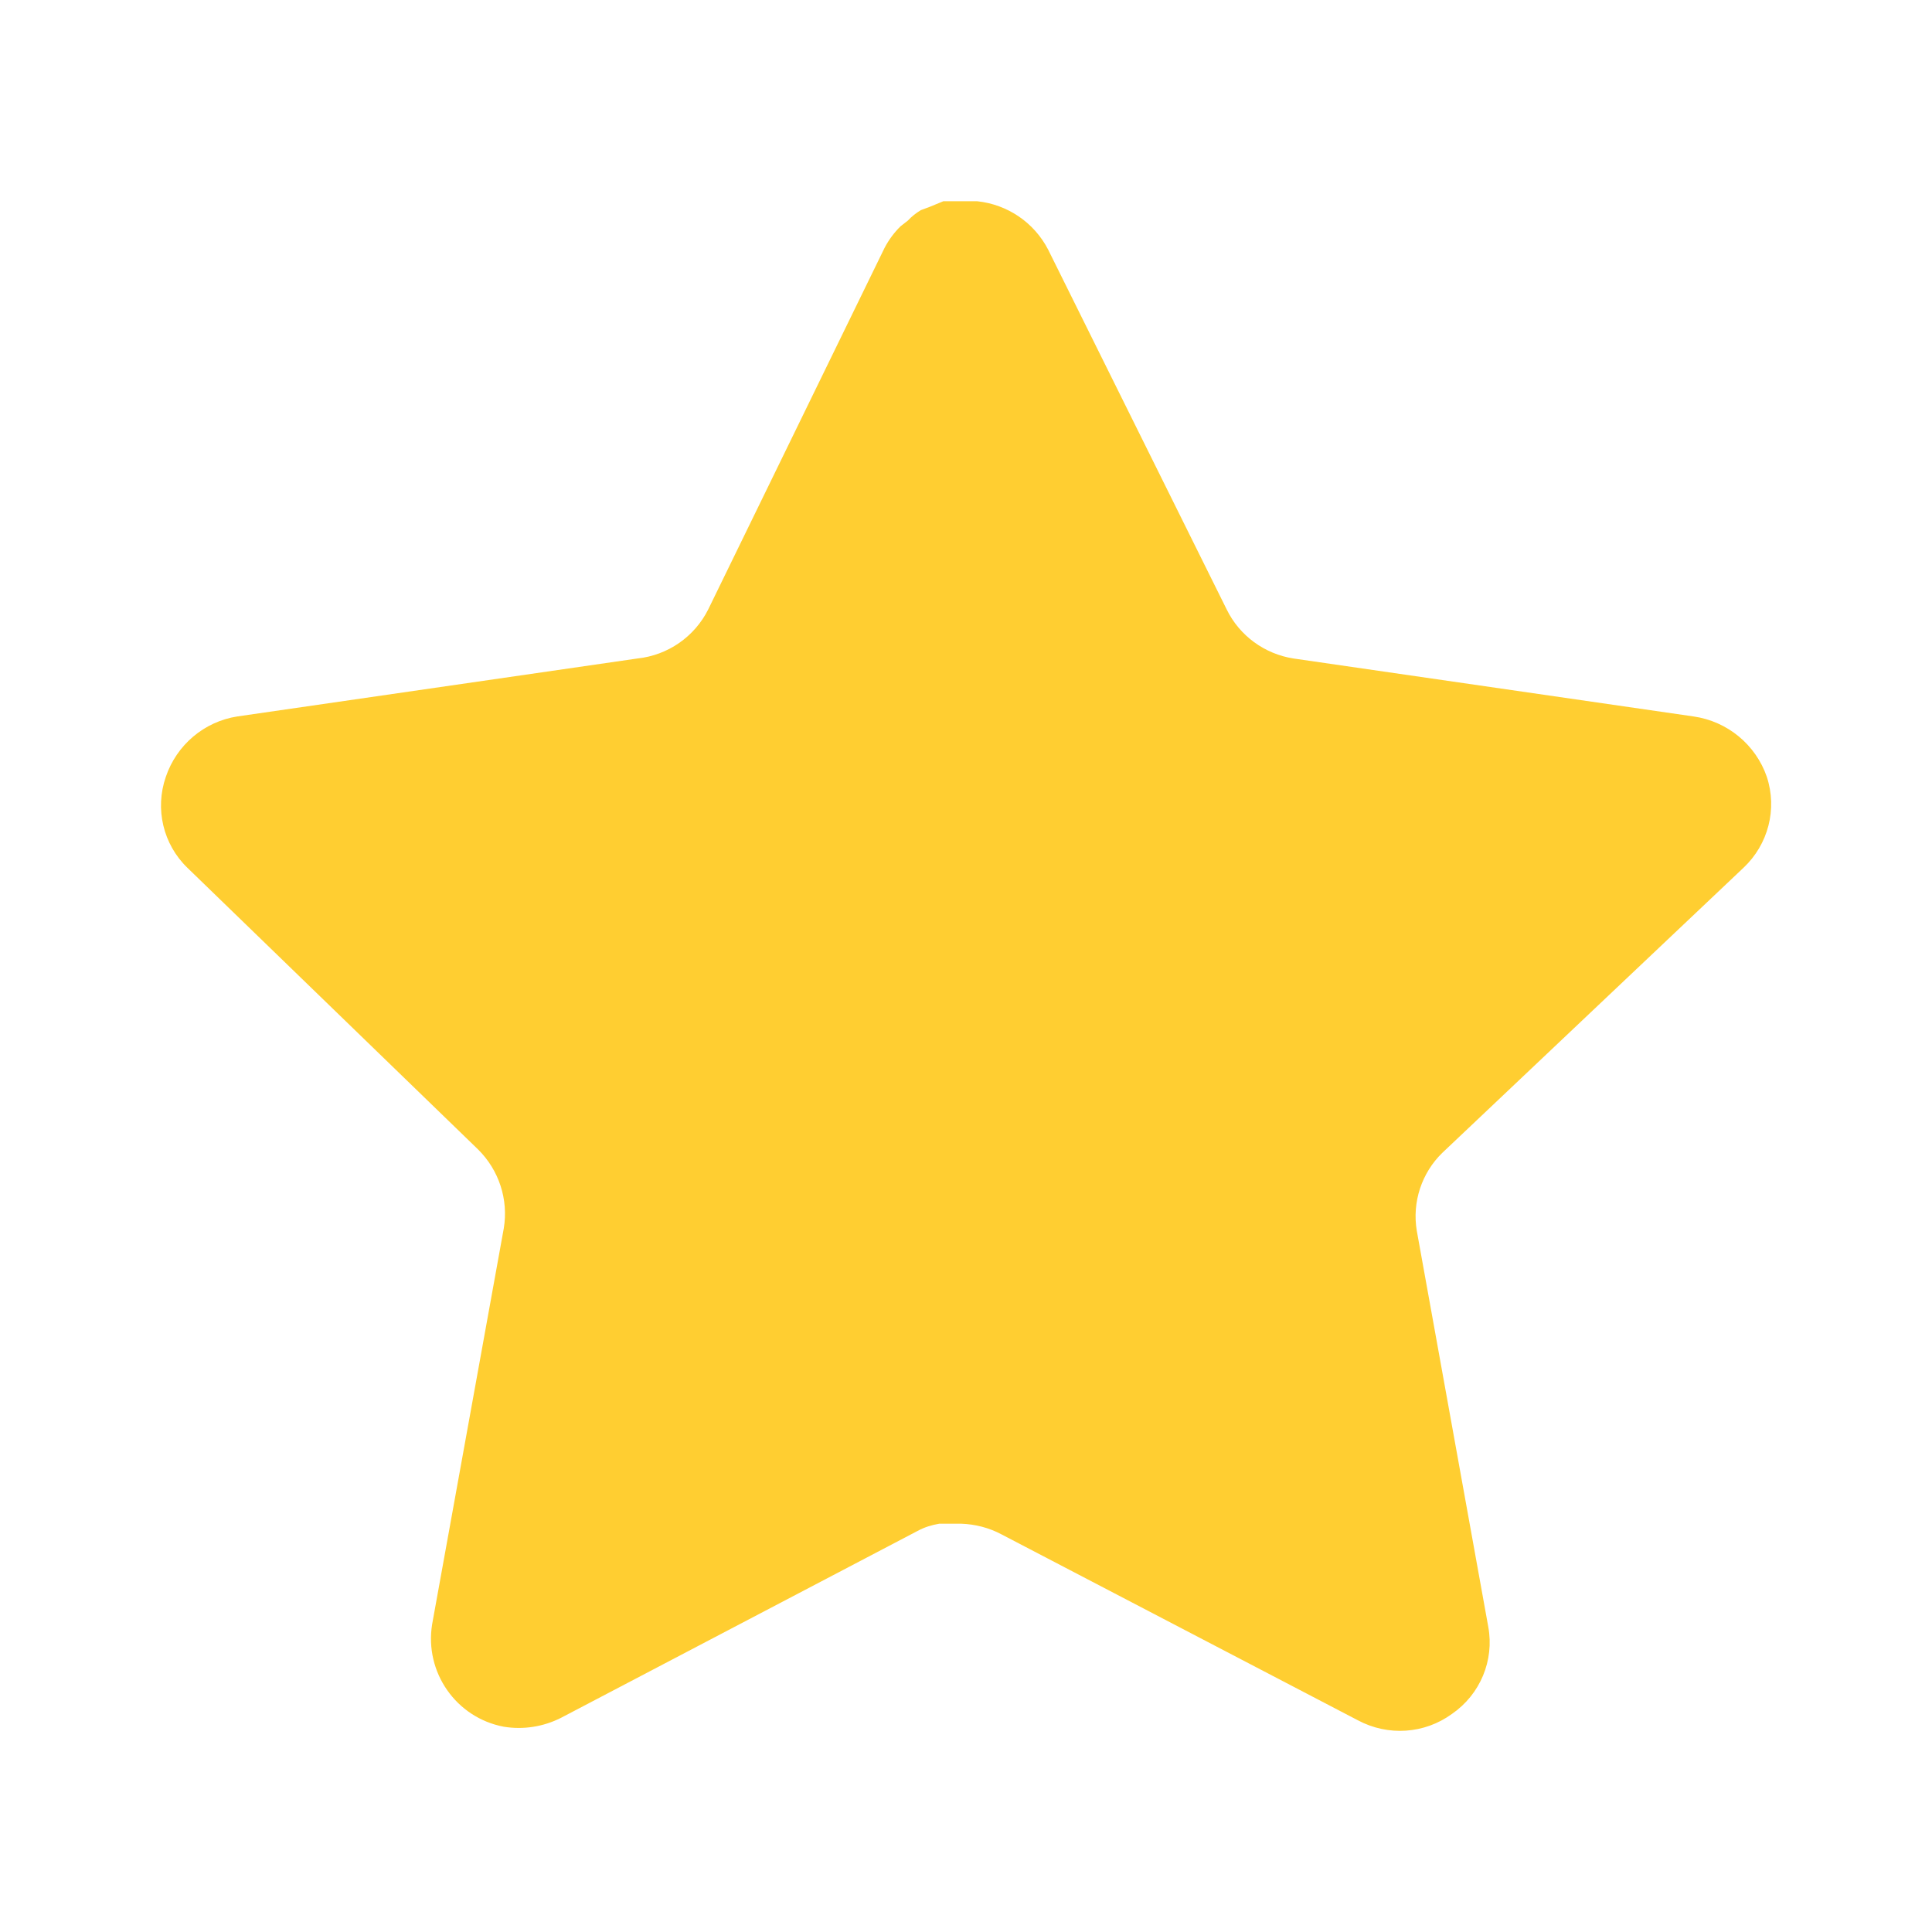
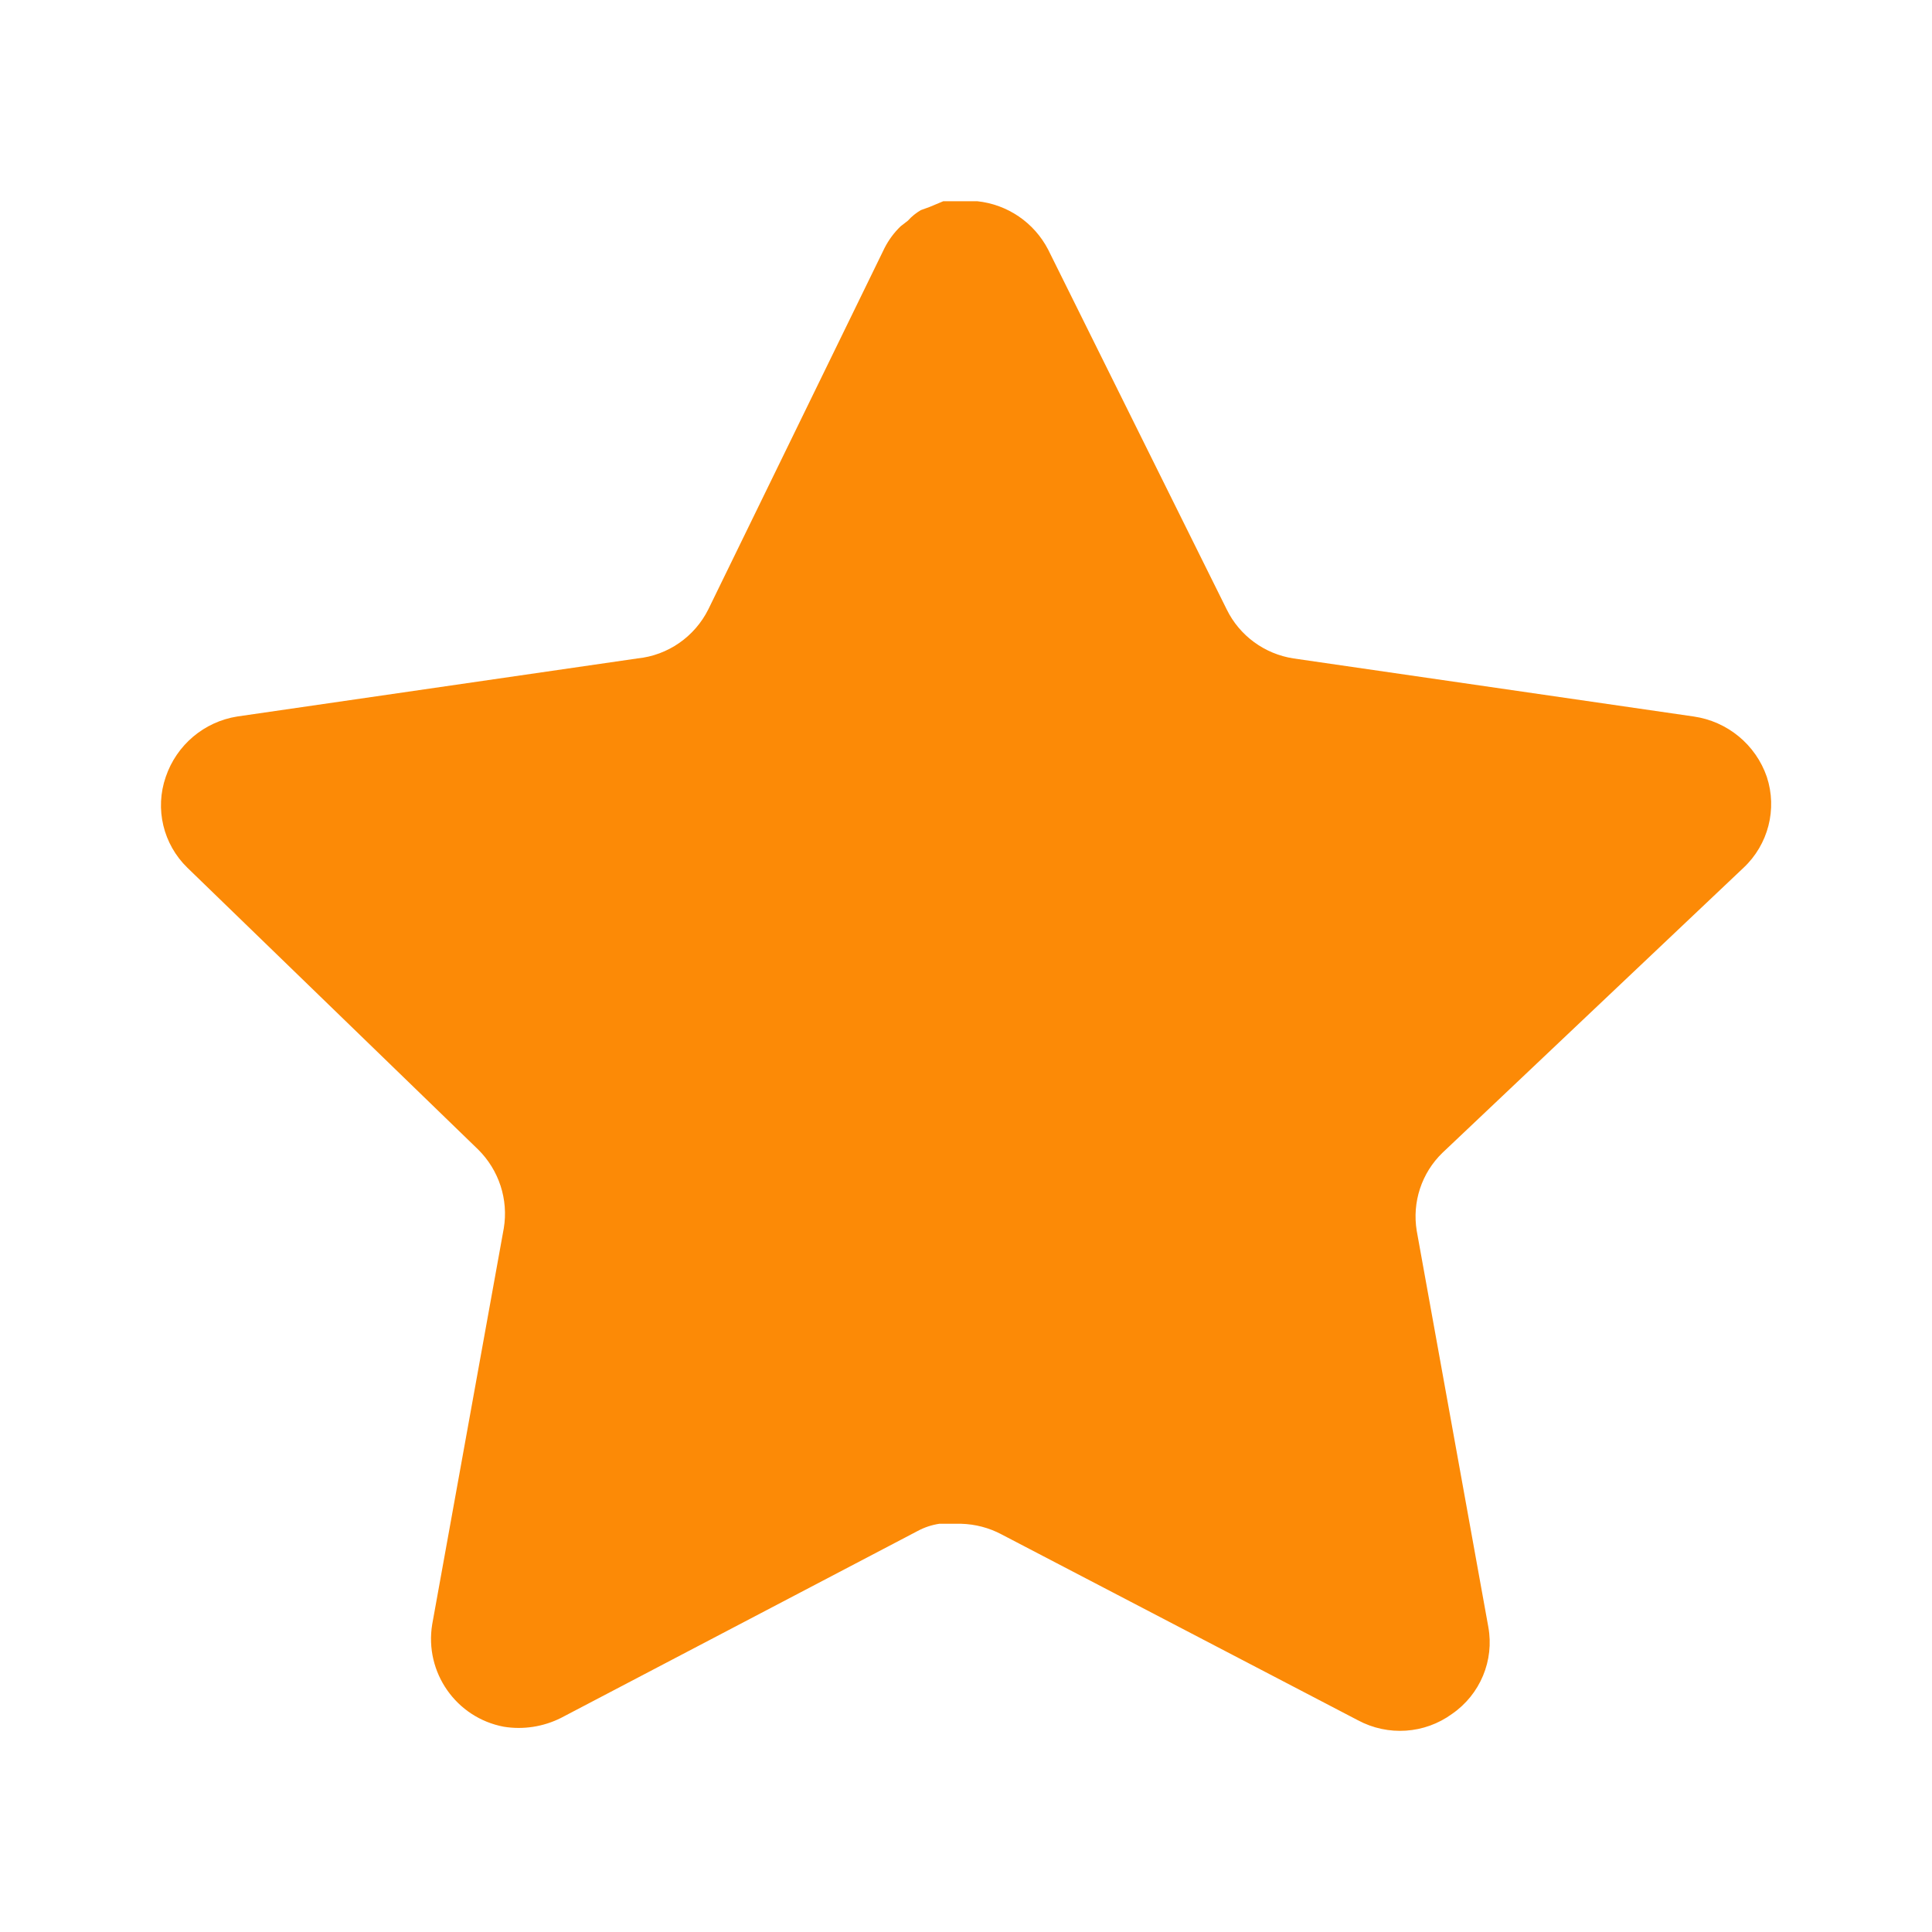
- <svg xmlns="http://www.w3.org/2000/svg" width="12" height="12" viewBox="0 0 12 12" fill="none">
-   <path d="M8.959 7.16C8.83 7.285 8.77 7.467 8.8 7.645L9.244 10.105C9.282 10.313 9.194 10.524 9.019 10.645C8.848 10.77 8.621 10.785 8.434 10.685L6.22 9.53C6.143 9.489 6.057 9.467 5.97 9.464H5.834C5.787 9.472 5.741 9.486 5.699 9.509L3.484 10.67C3.375 10.725 3.251 10.745 3.129 10.725C2.833 10.669 2.636 10.387 2.684 10.089L3.129 7.63C3.159 7.45 3.099 7.268 2.97 7.14L1.164 5.39C1.013 5.244 0.961 5.024 1.03 4.825C1.097 4.627 1.268 4.482 1.474 4.45L3.959 4.09C4.148 4.07 4.314 3.955 4.399 3.785L5.494 1.54C5.52 1.49 5.554 1.444 5.594 1.405L5.639 1.37C5.663 1.344 5.69 1.323 5.72 1.305L5.774 1.285L5.859 1.25H6.07C6.258 1.27 6.423 1.382 6.51 1.55L7.619 3.785C7.699 3.949 7.855 4.062 8.034 4.09L10.519 4.45C10.729 4.48 10.905 4.625 10.974 4.825C11.04 5.026 10.983 5.245 10.829 5.39L8.959 7.16Z" fill="#FFCE31" />
+ <svg xmlns="http://www.w3.org/2000/svg" width="20" height="20" viewBox="0 0 20 20" fill="none">
+   <path d="M14.932 11.934C14.716 12.143 14.617 12.445 14.666 12.742L15.407 16.842C15.47 17.189 15.323 17.541 15.032 17.742C14.747 17.95 14.368 17.975 14.057 17.808L10.366 15.883C10.238 15.815 10.095 15.778 9.95 15.774H9.724C9.645 15.786 9.569 15.811 9.499 15.849L5.807 17.784C5.625 17.875 5.418 17.908 5.215 17.875C4.722 17.782 4.393 17.312 4.474 16.816L5.215 12.716C5.265 12.417 5.165 12.113 4.95 11.9L1.94 8.983C1.689 8.739 1.601 8.373 1.716 8.042C1.828 7.712 2.113 7.471 2.457 7.417L6.599 6.816C6.914 6.784 7.19 6.592 7.332 6.309L9.157 2.567C9.2 2.483 9.256 2.407 9.324 2.342L9.399 2.284C9.438 2.24 9.483 2.204 9.533 2.175L9.624 2.142L9.765 2.083H10.116C10.43 2.116 10.705 2.304 10.85 2.583L12.699 6.309C12.832 6.581 13.091 6.77 13.39 6.816L17.532 7.417C17.882 7.467 18.175 7.708 18.29 8.042C18.4 8.376 18.305 8.743 18.049 8.983L14.932 11.934Z" fill="#FC8A06" />
</svg>
